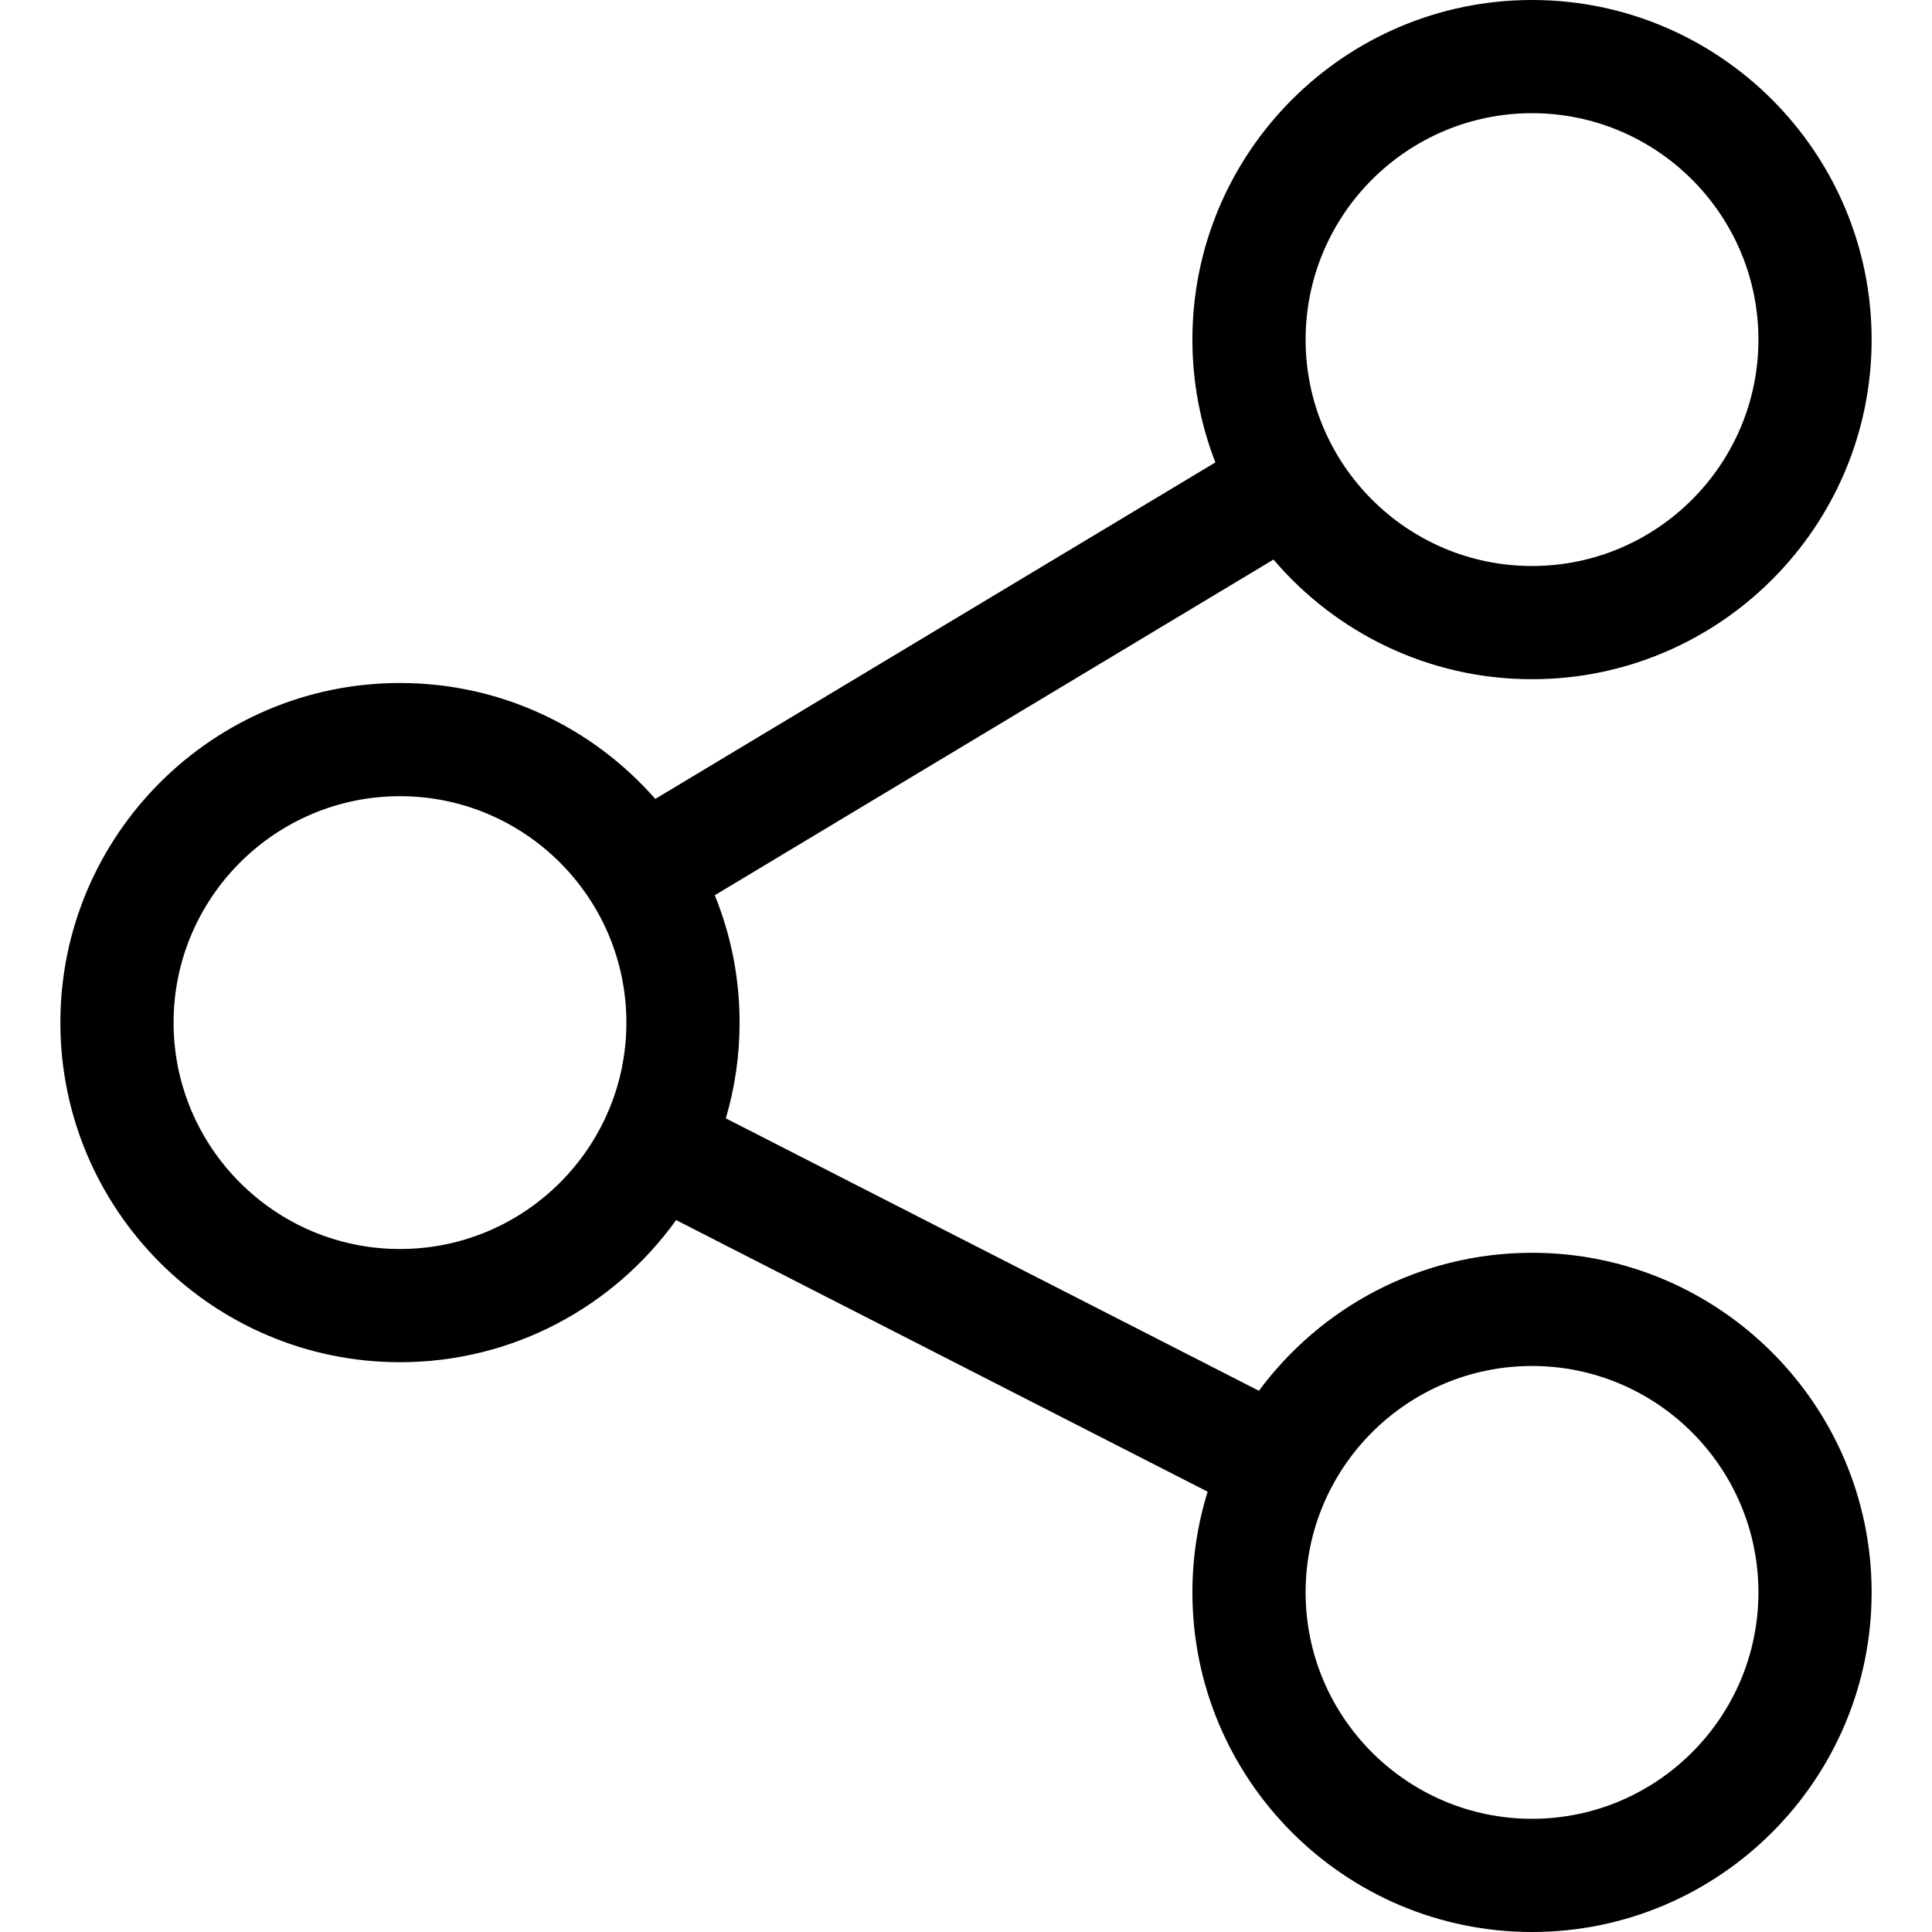
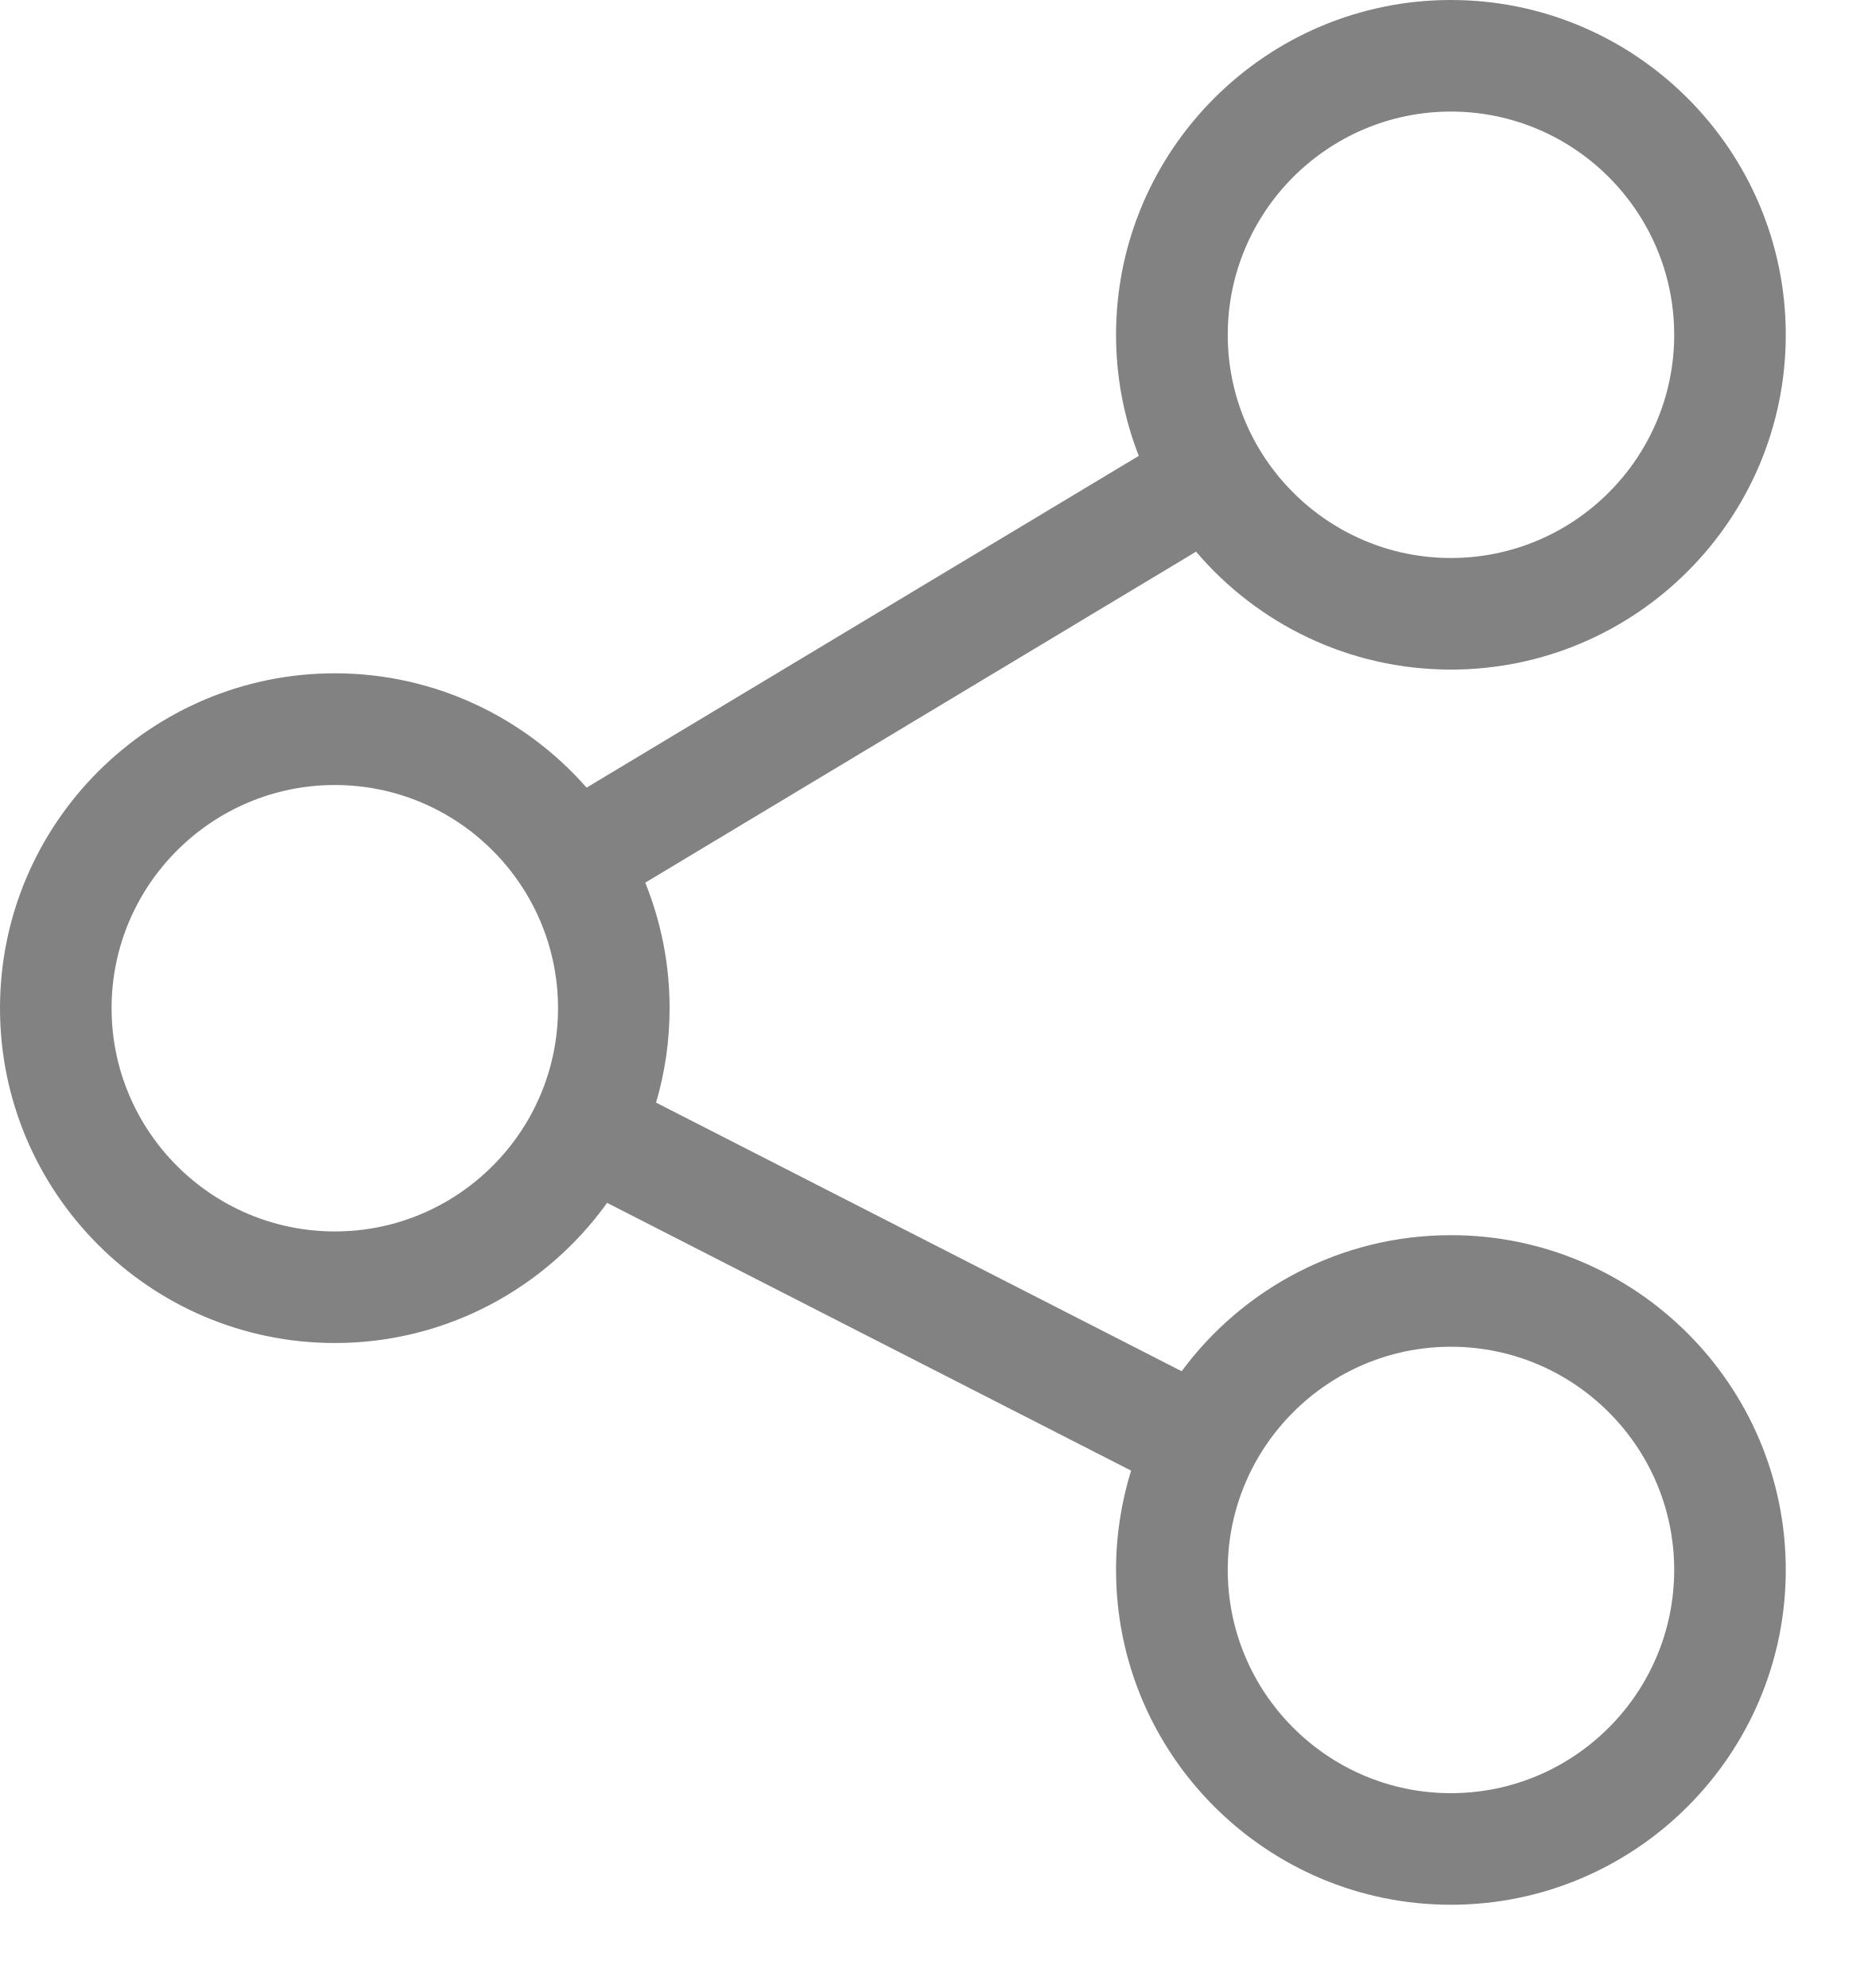
- <svg xmlns="http://www.w3.org/2000/svg" version="1.1" id="Capa_1" x="0px" y="0px" viewBox="0 0 512 512" style="enable-background:new 0 0 512 512;" xml:space="preserve">
-   <g>
-     <g>
-       <path d="M406,332c-29.636,0-55.969,14.402-72.378,36.571l-141.27-72.195C194.722,288.324,196,279.809,196,271    c0-11.931-2.339-23.324-6.574-33.753l148.06-88.958C354.006,167.679,378.59,180,406,180c49.626,0,90-40.374,90-90    c0-49.626-40.374-90-90-90c-49.626,0-90,40.374-90,90c0,11.47,2.161,22.443,6.09,32.54l-148.43,89.18    C157.152,192.902,132.941,181,106,181c-49.626,0-90,40.374-90,90c0,49.626,40.374,90,90,90c30.122,0,56.832-14.876,73.177-37.666    l140.86,71.985C317.414,403.753,316,412.714,316,422c0,49.626,40.374,90,90,90c49.626,0,90-40.374,90-90    C496,372.374,455.626,332,406,332z M406,30c33.084,0,60,26.916,60,60s-26.916,60-60,60s-60-26.916-60-60S372.916,30,406,30z     M106,331c-33.084,0-60-26.916-60-60s26.916-60,60-60s60,26.916,60,60S139.084,331,106,331z M406,482c-33.084,0-60-26.916-60-60    s26.916-60,60-60s60,26.916,60,60S439.084,482,406,482z" />
-     </g>
-   </g>
-   <g>
- </g>
-   <g>
- </g>
-   <g>
- </g>
-   <g>
- </g>
-   <g>
- </g>
-   <g>
- </g>
-   <g>
- </g>
-   <g>
- </g>
-   <g>
- </g>
-   <g>
- </g>
-   <g>
- </g>
-   <g>
- </g>
-   <g>
- </g>
-   <g>
- </g>
-   <g>
- </g>
+ <svg xmlns="http://www.w3.org/2000/svg" width="15" height="16" viewBox="0 0 15 16" fill="none">
+   <path d="M11.677 9.941C10.79 9.941 10.001 10.372 9.51 11.036L5.28 8.874C5.351 8.633 5.389 8.378 5.389 8.114C5.389 7.757 5.319 7.416 5.193 7.104L9.626 4.44C10.12 5.021 10.857 5.389 11.677 5.389C13.163 5.389 14.372 4.181 14.372 2.695C14.372 1.209 13.163 0 11.677 0C10.191 0 8.982 1.209 8.982 2.695C8.982 3.038 9.047 3.367 9.165 3.669L4.721 6.339C4.226 5.776 3.501 5.419 2.695 5.419C1.209 5.419 0 6.628 0 8.114C0 9.6 1.209 10.809 2.695 10.809C3.597 10.809 4.396 10.363 4.886 9.681L9.103 11.836C9.025 12.089 8.982 12.357 8.982 12.635C8.982 14.121 10.191 15.33 11.677 15.33C13.163 15.33 14.372 14.121 14.372 12.635C14.372 11.149 13.163 9.941 11.677 9.941ZM11.677 0.898C12.668 0.898 13.474 1.704 13.474 2.695C13.474 3.685 12.668 4.491 11.677 4.491C10.687 4.491 9.881 3.685 9.881 2.695C9.881 1.704 10.687 0.898 11.677 0.898ZM2.695 9.911C1.704 9.911 0.898 9.105 0.898 8.114C0.898 7.124 1.704 6.318 2.695 6.318C3.685 6.318 4.491 7.124 4.491 8.114C4.491 9.105 3.685 9.911 2.695 9.911ZM11.677 14.432C10.687 14.432 9.881 13.626 9.881 12.635C9.881 11.645 10.687 10.839 11.677 10.839C12.668 10.839 13.474 11.645 13.474 12.635C13.474 13.626 12.668 14.432 11.677 14.432Z" fill="#828282" />
</svg>
